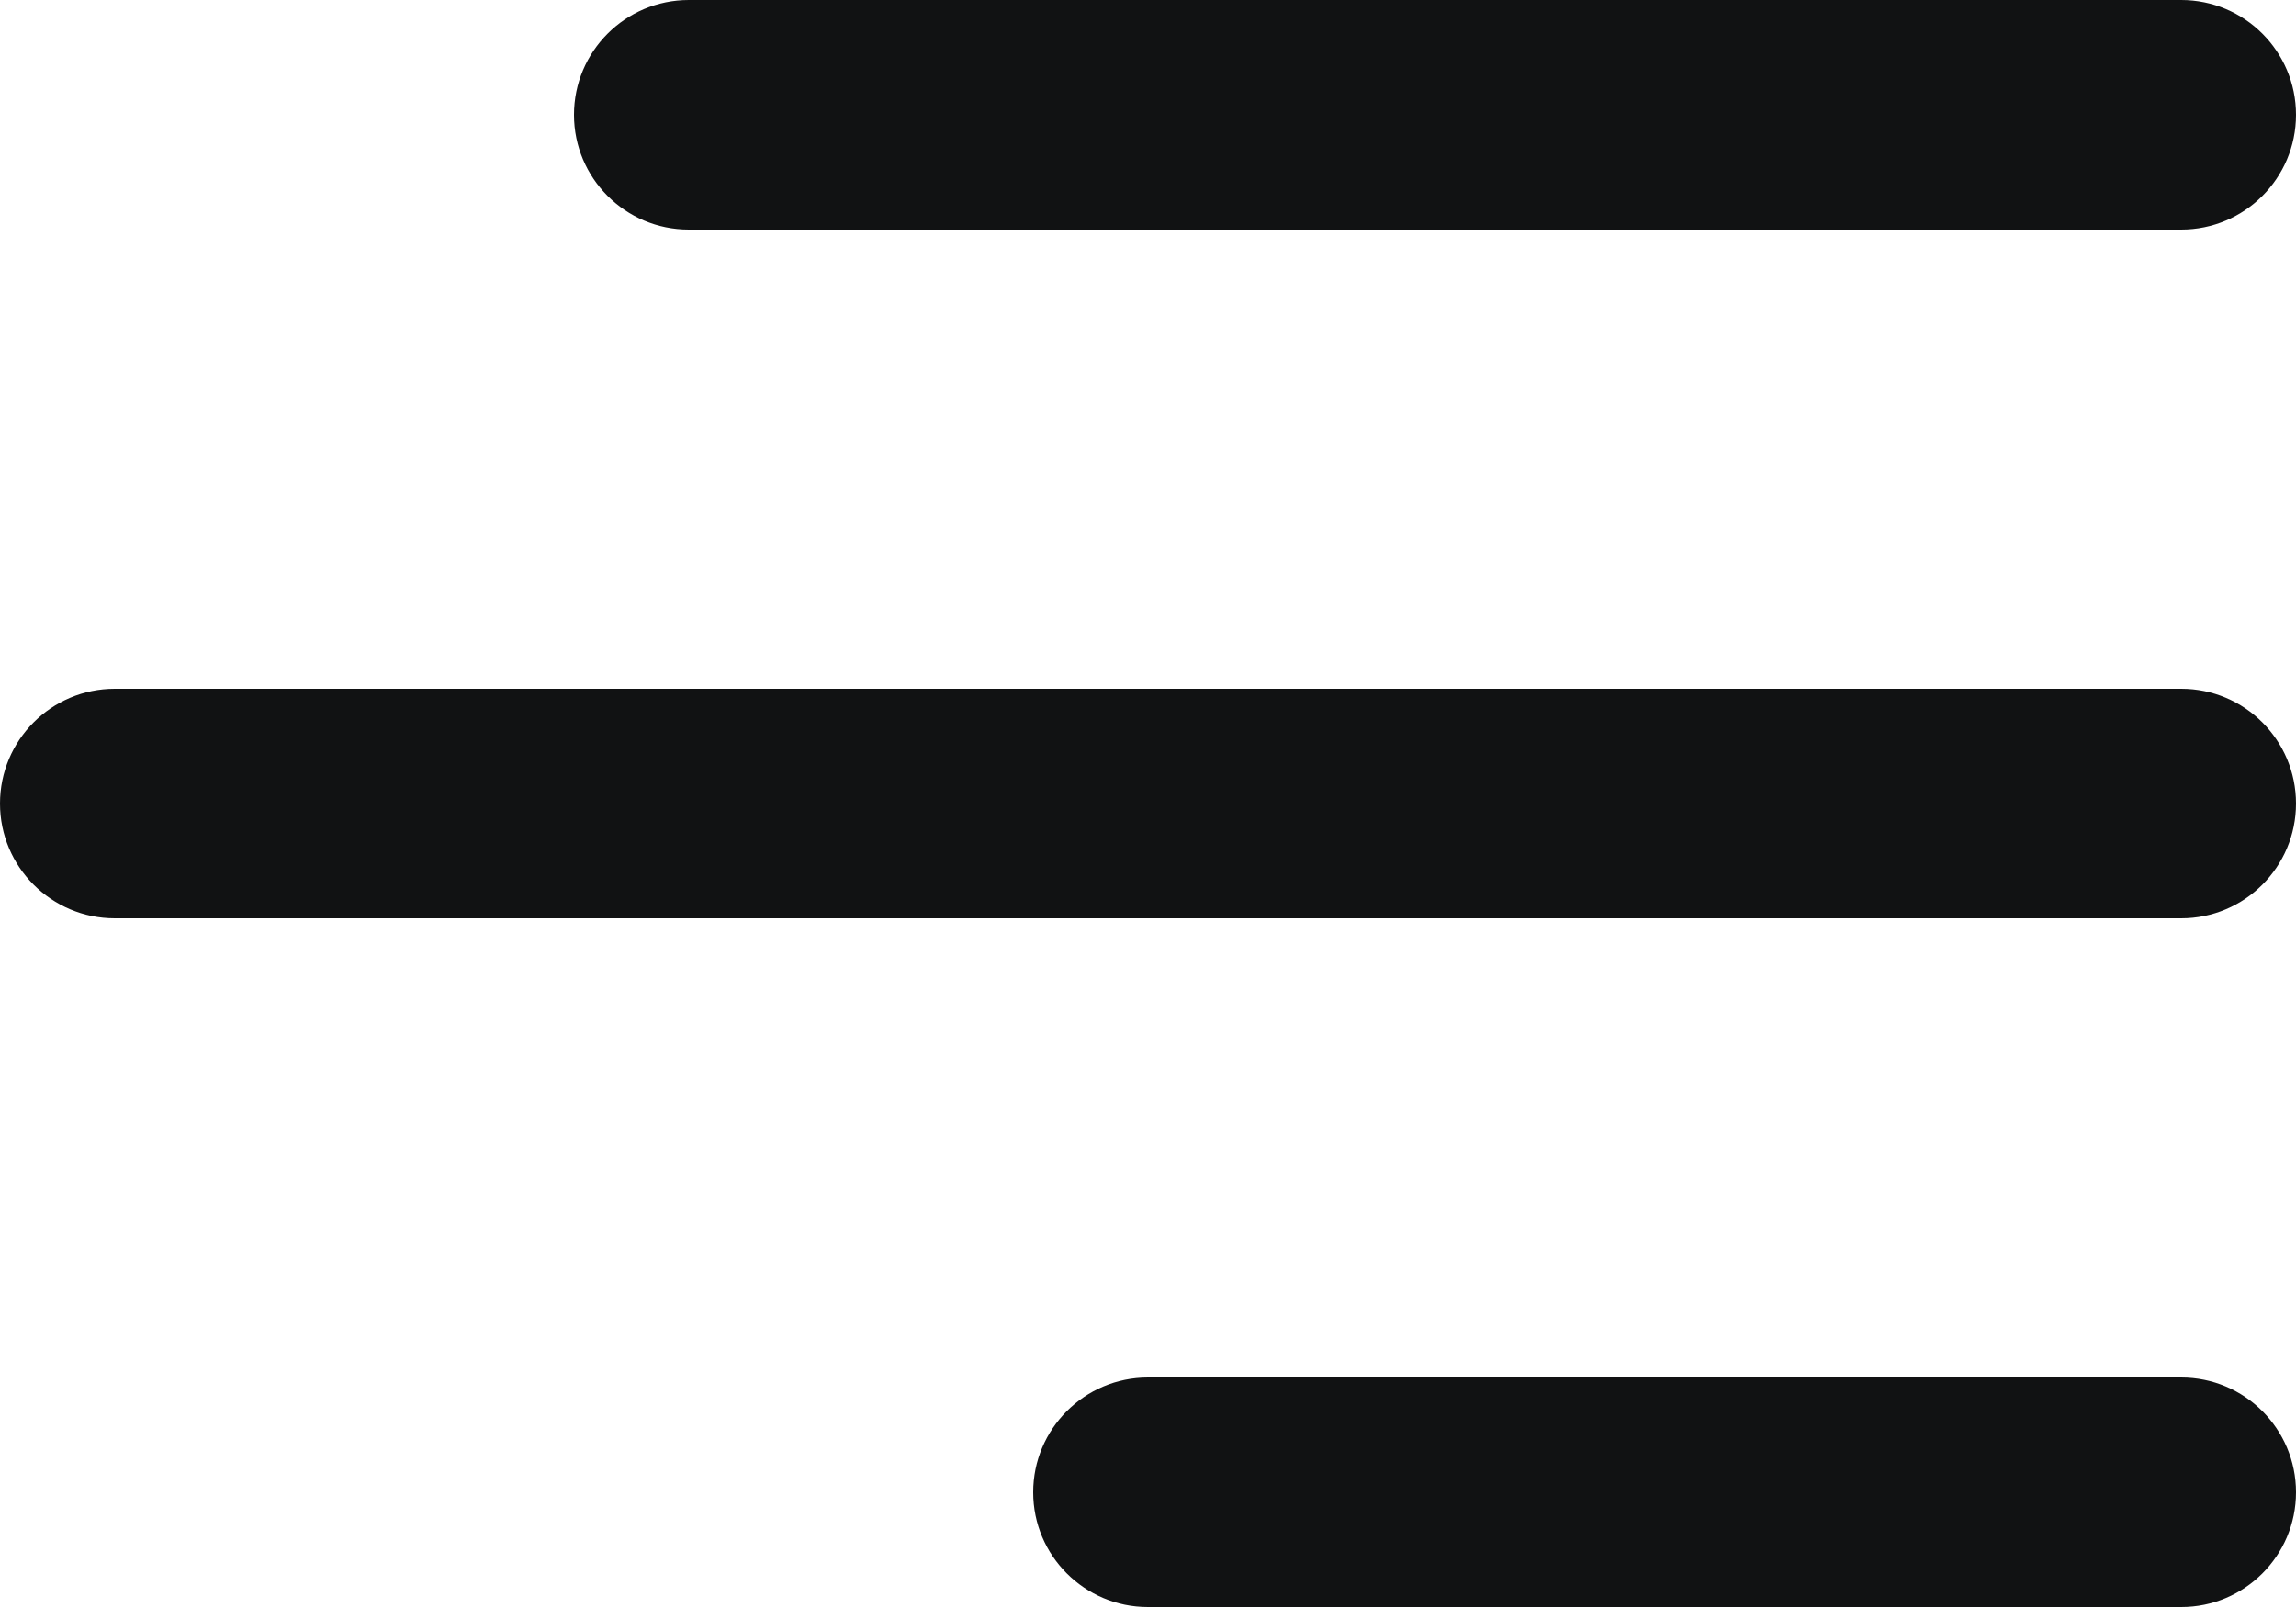
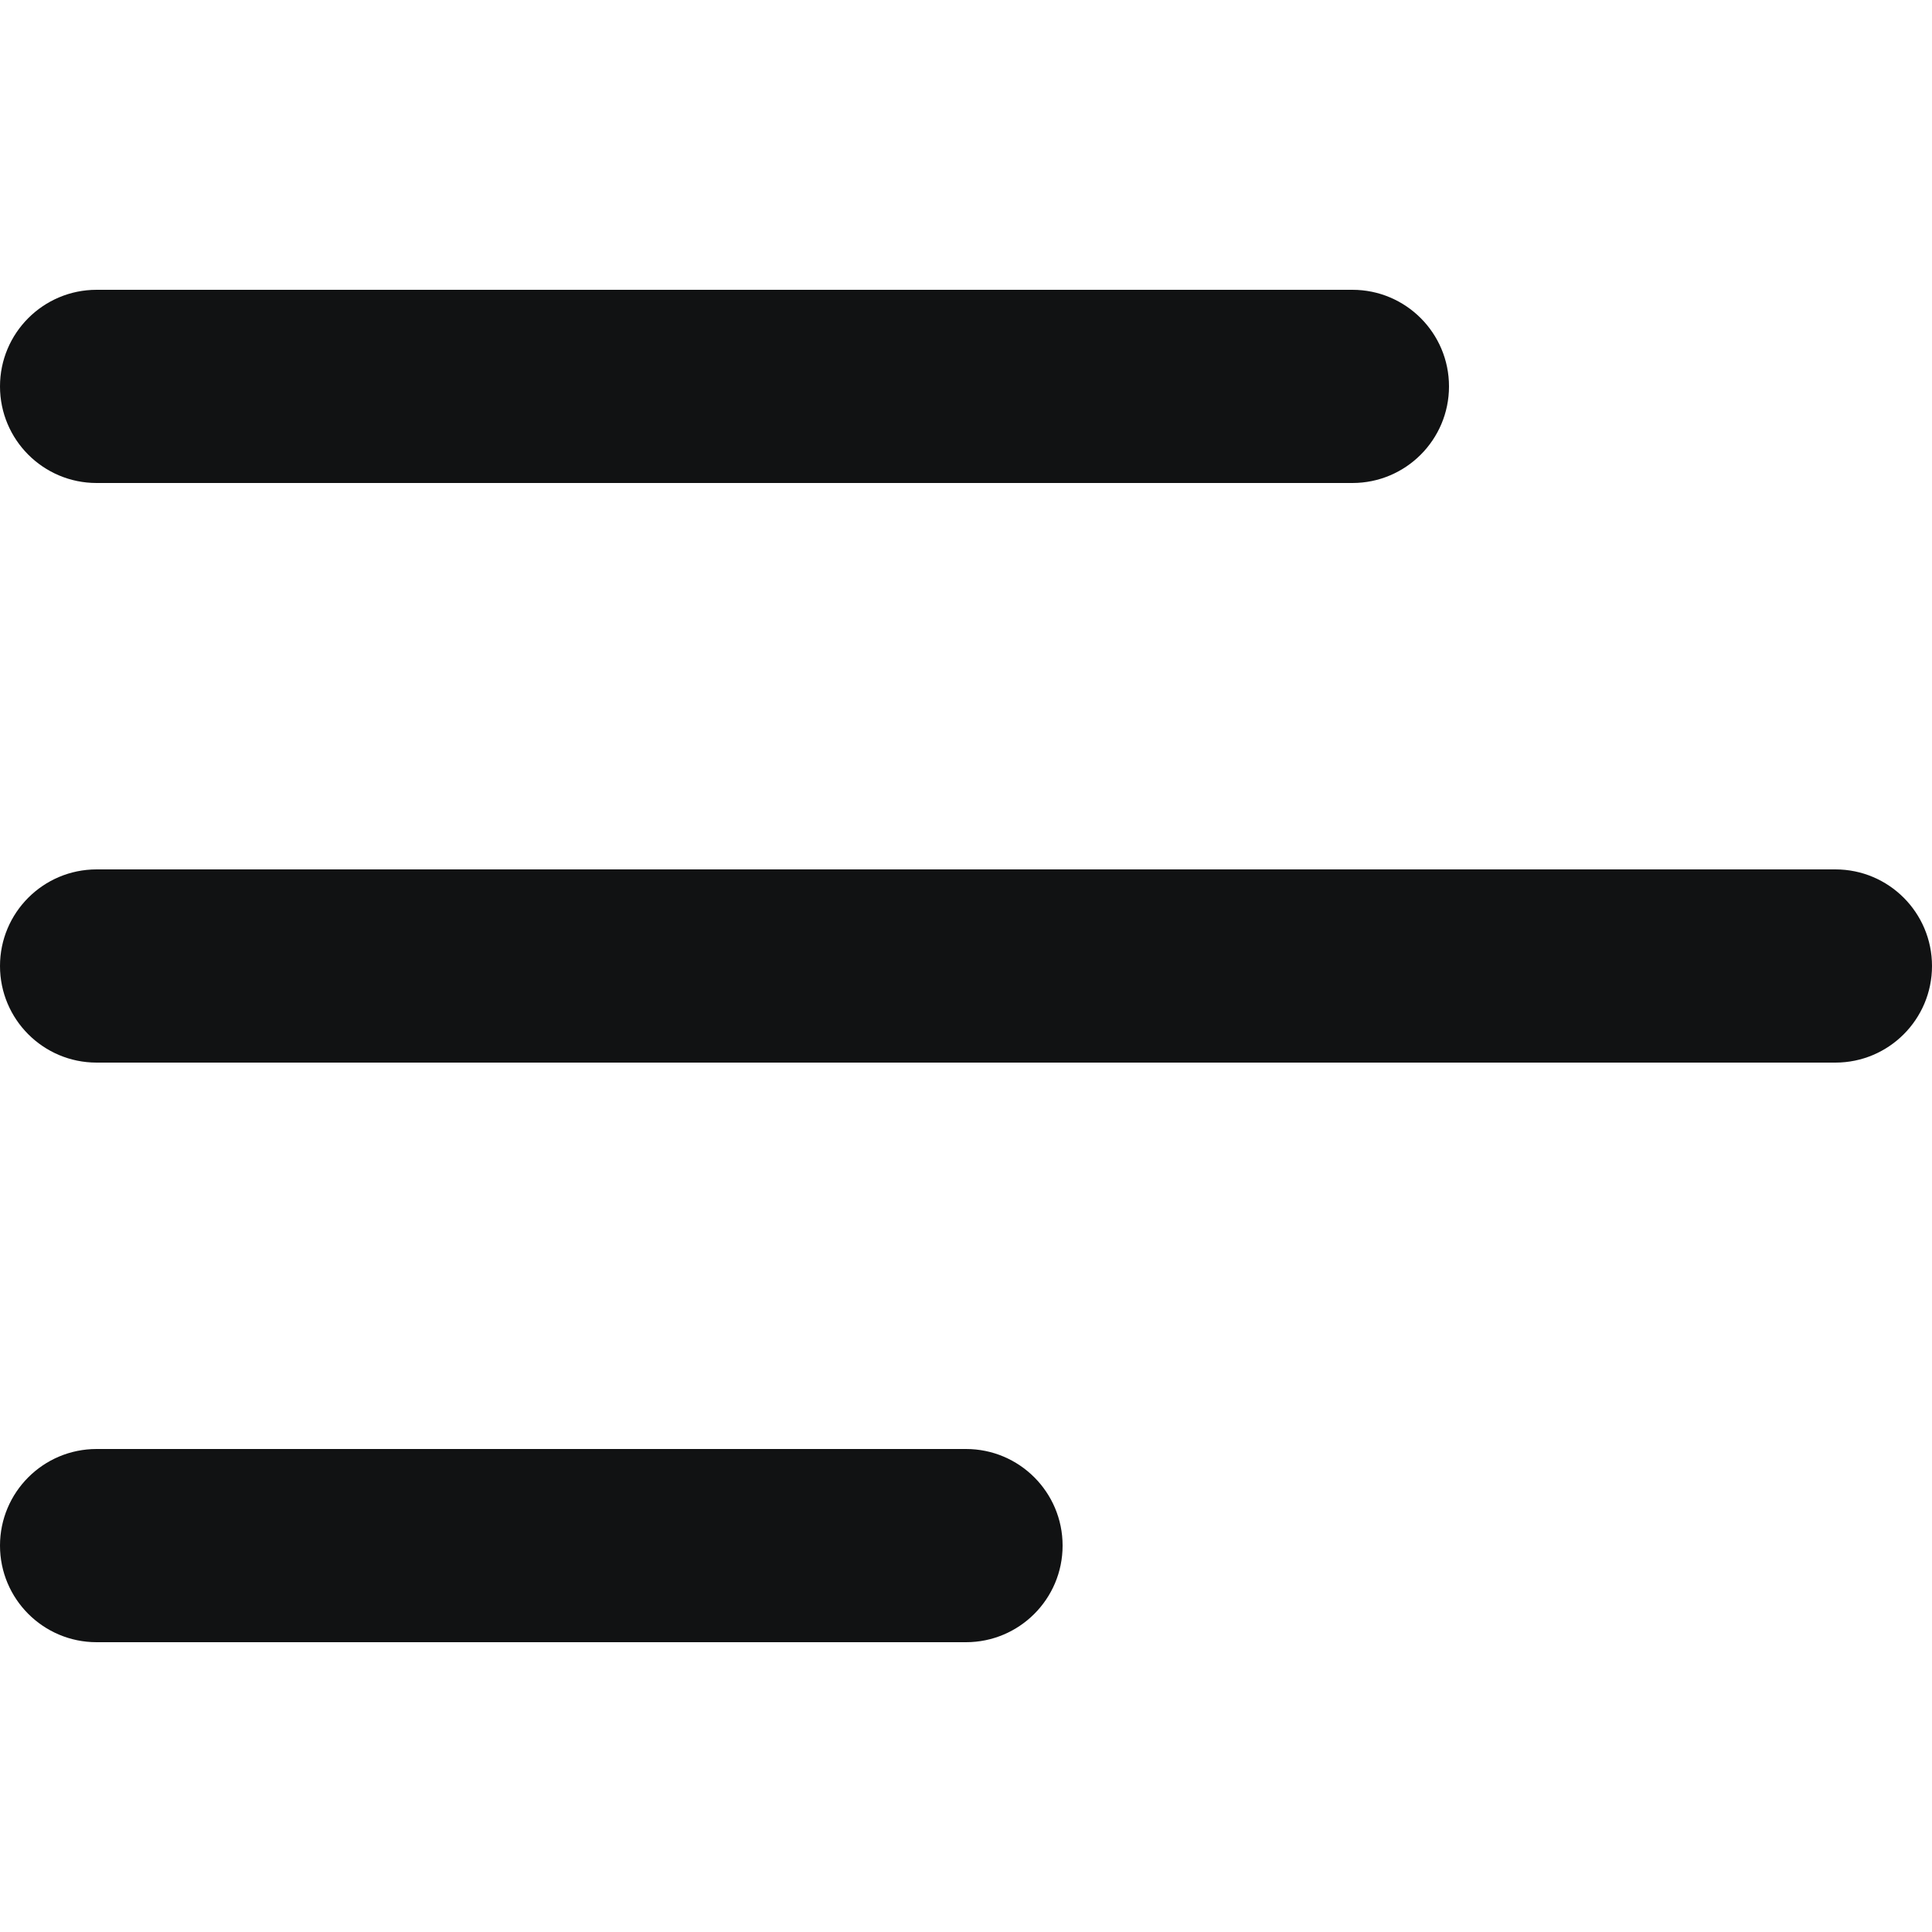
- <svg xmlns="http://www.w3.org/2000/svg" preserveAspectRatio="none" overflow="visible" style="display: block;" width="28" height="19.6" viewBox="0 0 28 19.6" fill="none">
-   <g id="Group">
-     <path id="Vector" d="M7 1.4C7 0.627 7.627 0 8.4 0H26.6C27.373 0 28 0.627 28 1.4C28 2.173 27.373 2.8 26.6 2.8H8.4C7.627 2.8 7 2.173 7 1.4ZM26.6 8.4H1.4C0.627 8.4 0 9.027 0 9.8C0 10.573 0.627 11.2 1.4 11.2H26.6C27.373 11.2 28 10.573 28 9.8C28 9.027 27.373 8.4 26.6 8.4ZM26.6 16.8H14C13.227 16.8 12.6 17.427 12.6 18.2C12.6 18.973 13.227 19.6 14 19.6H26.6C27.373 19.6 28 18.973 28 18.2C28 17.427 27.373 16.8 26.6 16.8Z" fill="#111213" />
-   </g>
+ <svg xmlns="http://www.w3.org/2000/svg" width="28" height="28" viewBox="0 0 28 28" fill="none">
+   <path d="M21 5.6C21 4.827 20.373 4.2 19.6 4.2H1.4C0.627 4.2 0 4.827 0 5.6C0 6.373 0.627 7 1.4 7H19.6C20.373 7 21 6.373 21 5.6ZM1.4 12.6H26.6C27.373 12.6 28 13.227 28 14C28 14.773 27.373 15.4 26.6 15.4H1.4C0.627 15.4 0 14.773 0 14C0 13.227 0.627 12.6 1.4 12.6ZM1.4 21H14C14.773 21 15.4 21.627 15.4 22.4C15.4 23.173 14.773 23.8 14 23.8H1.4C0.627 23.8 0 23.173 0 22.4C0 21.627 0.627 21 1.4 21Z" fill="#111213" />
</svg>
